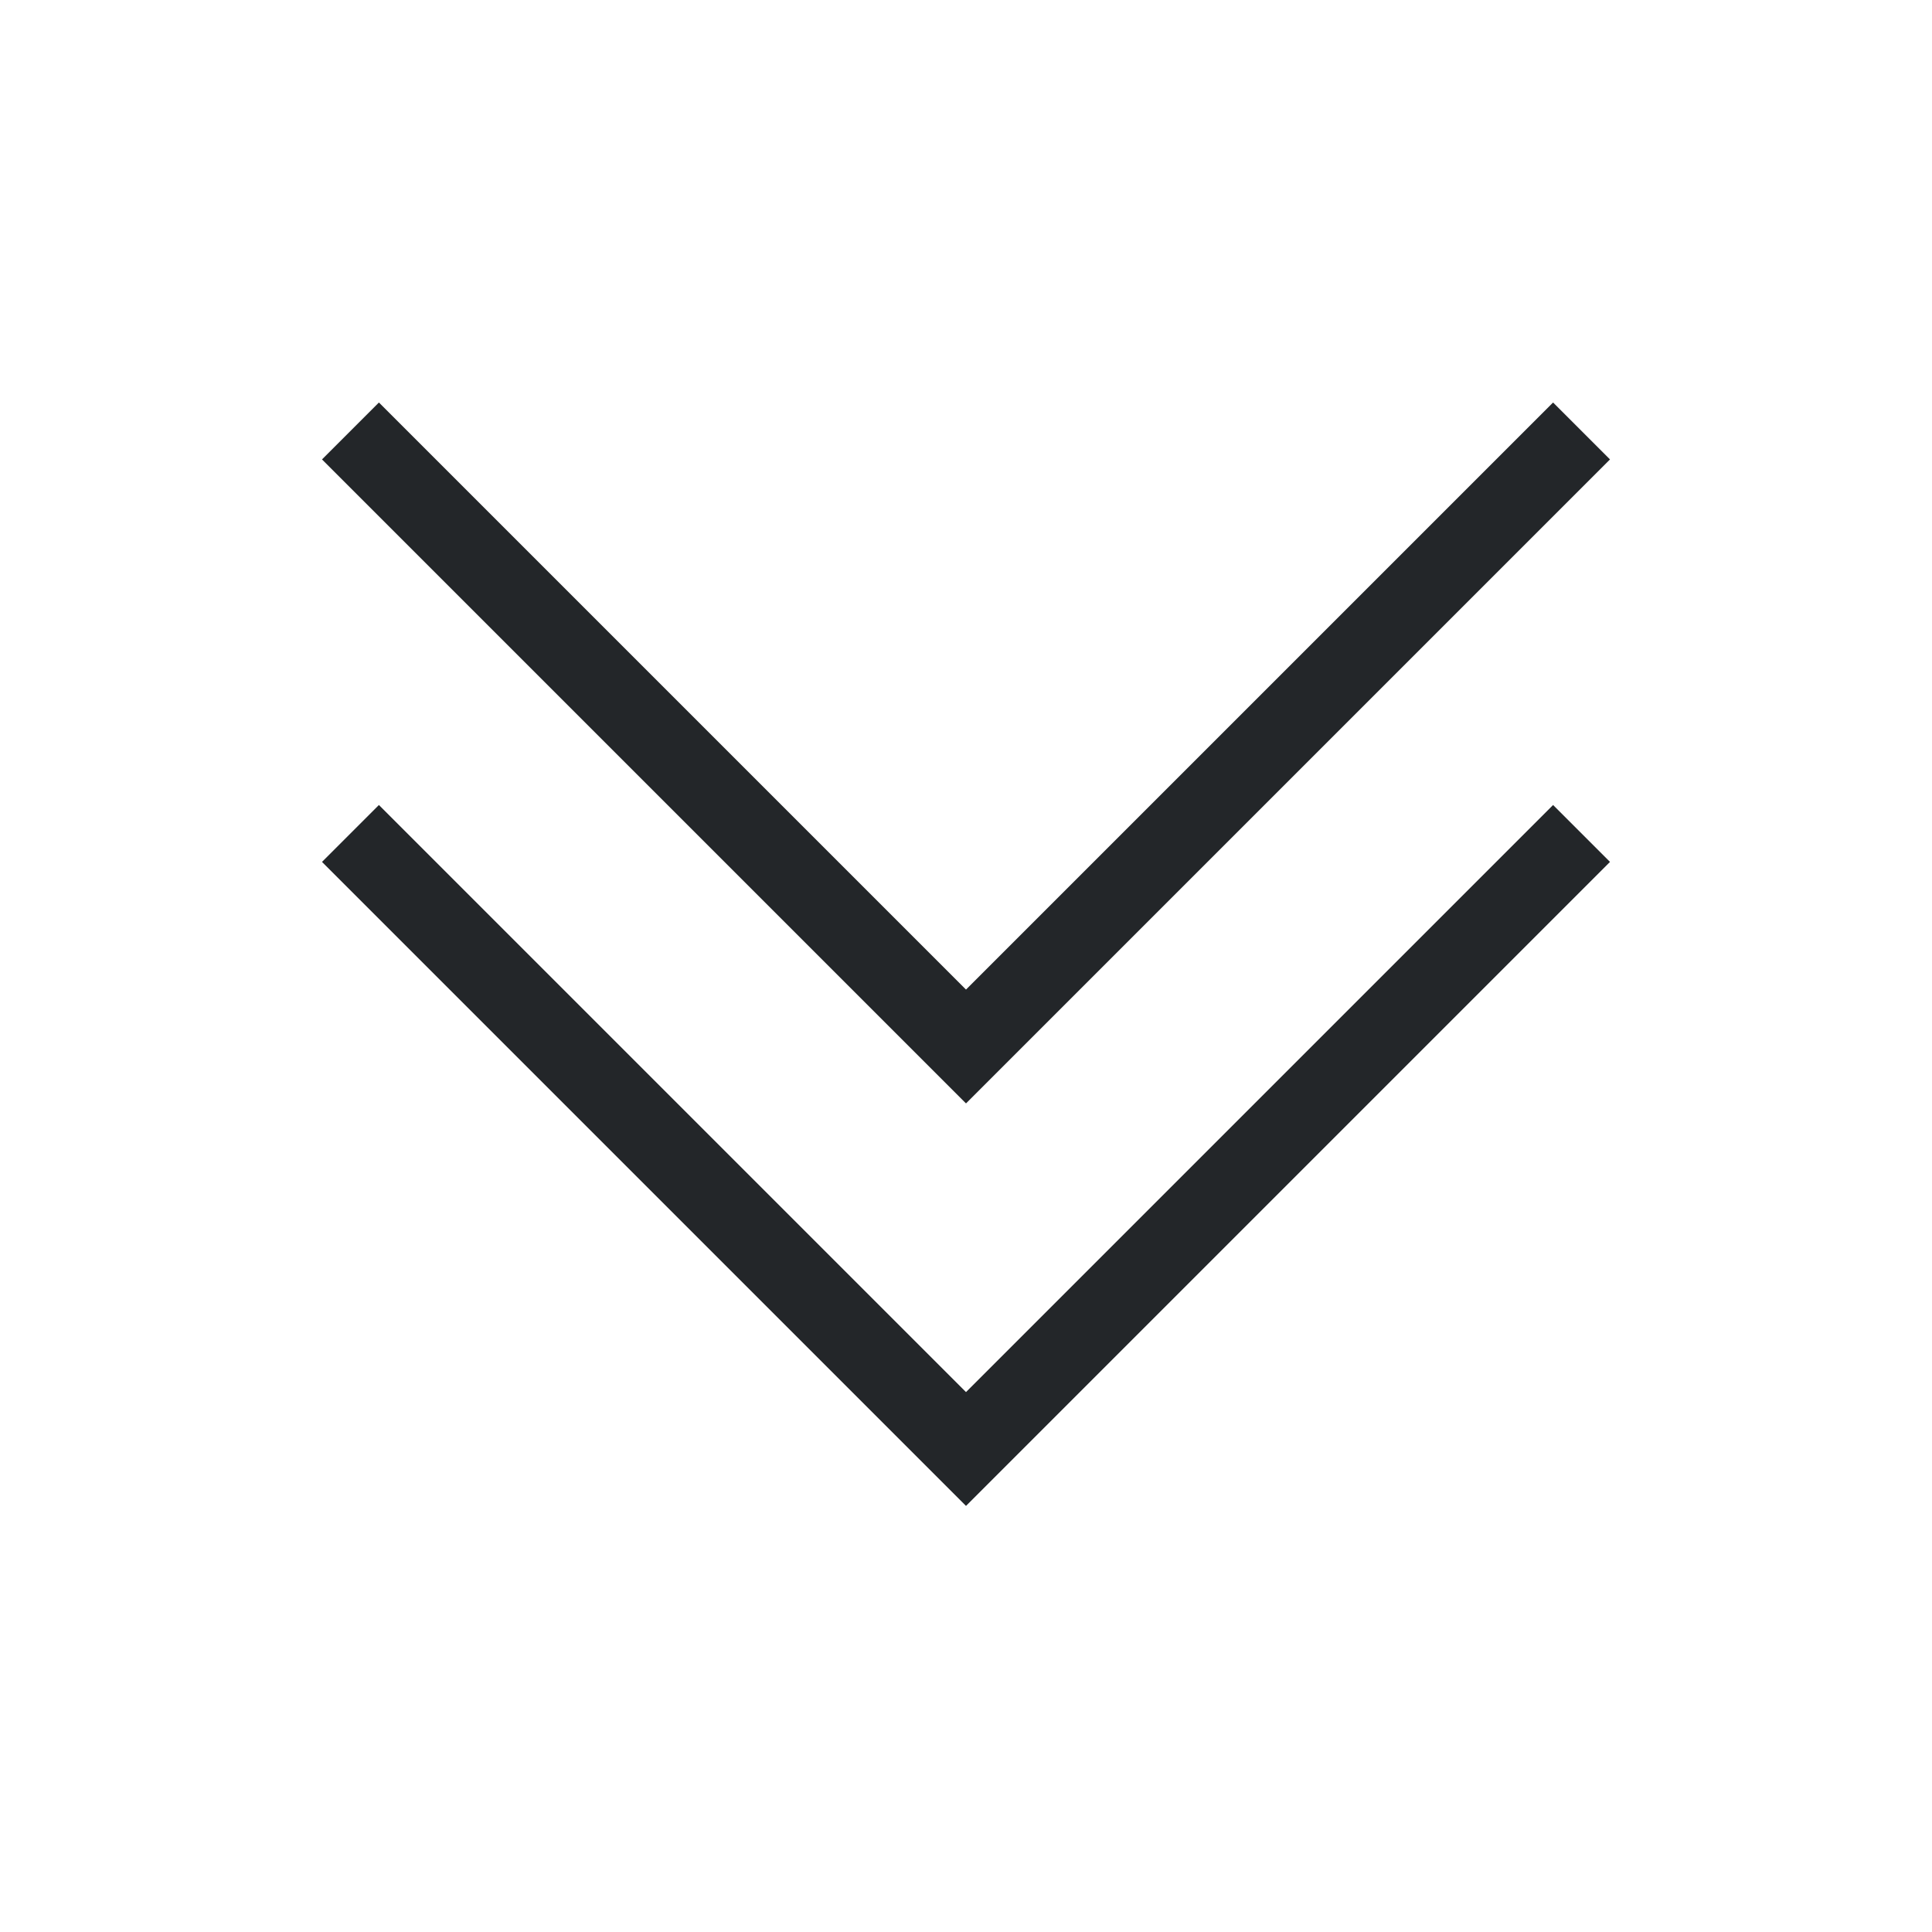
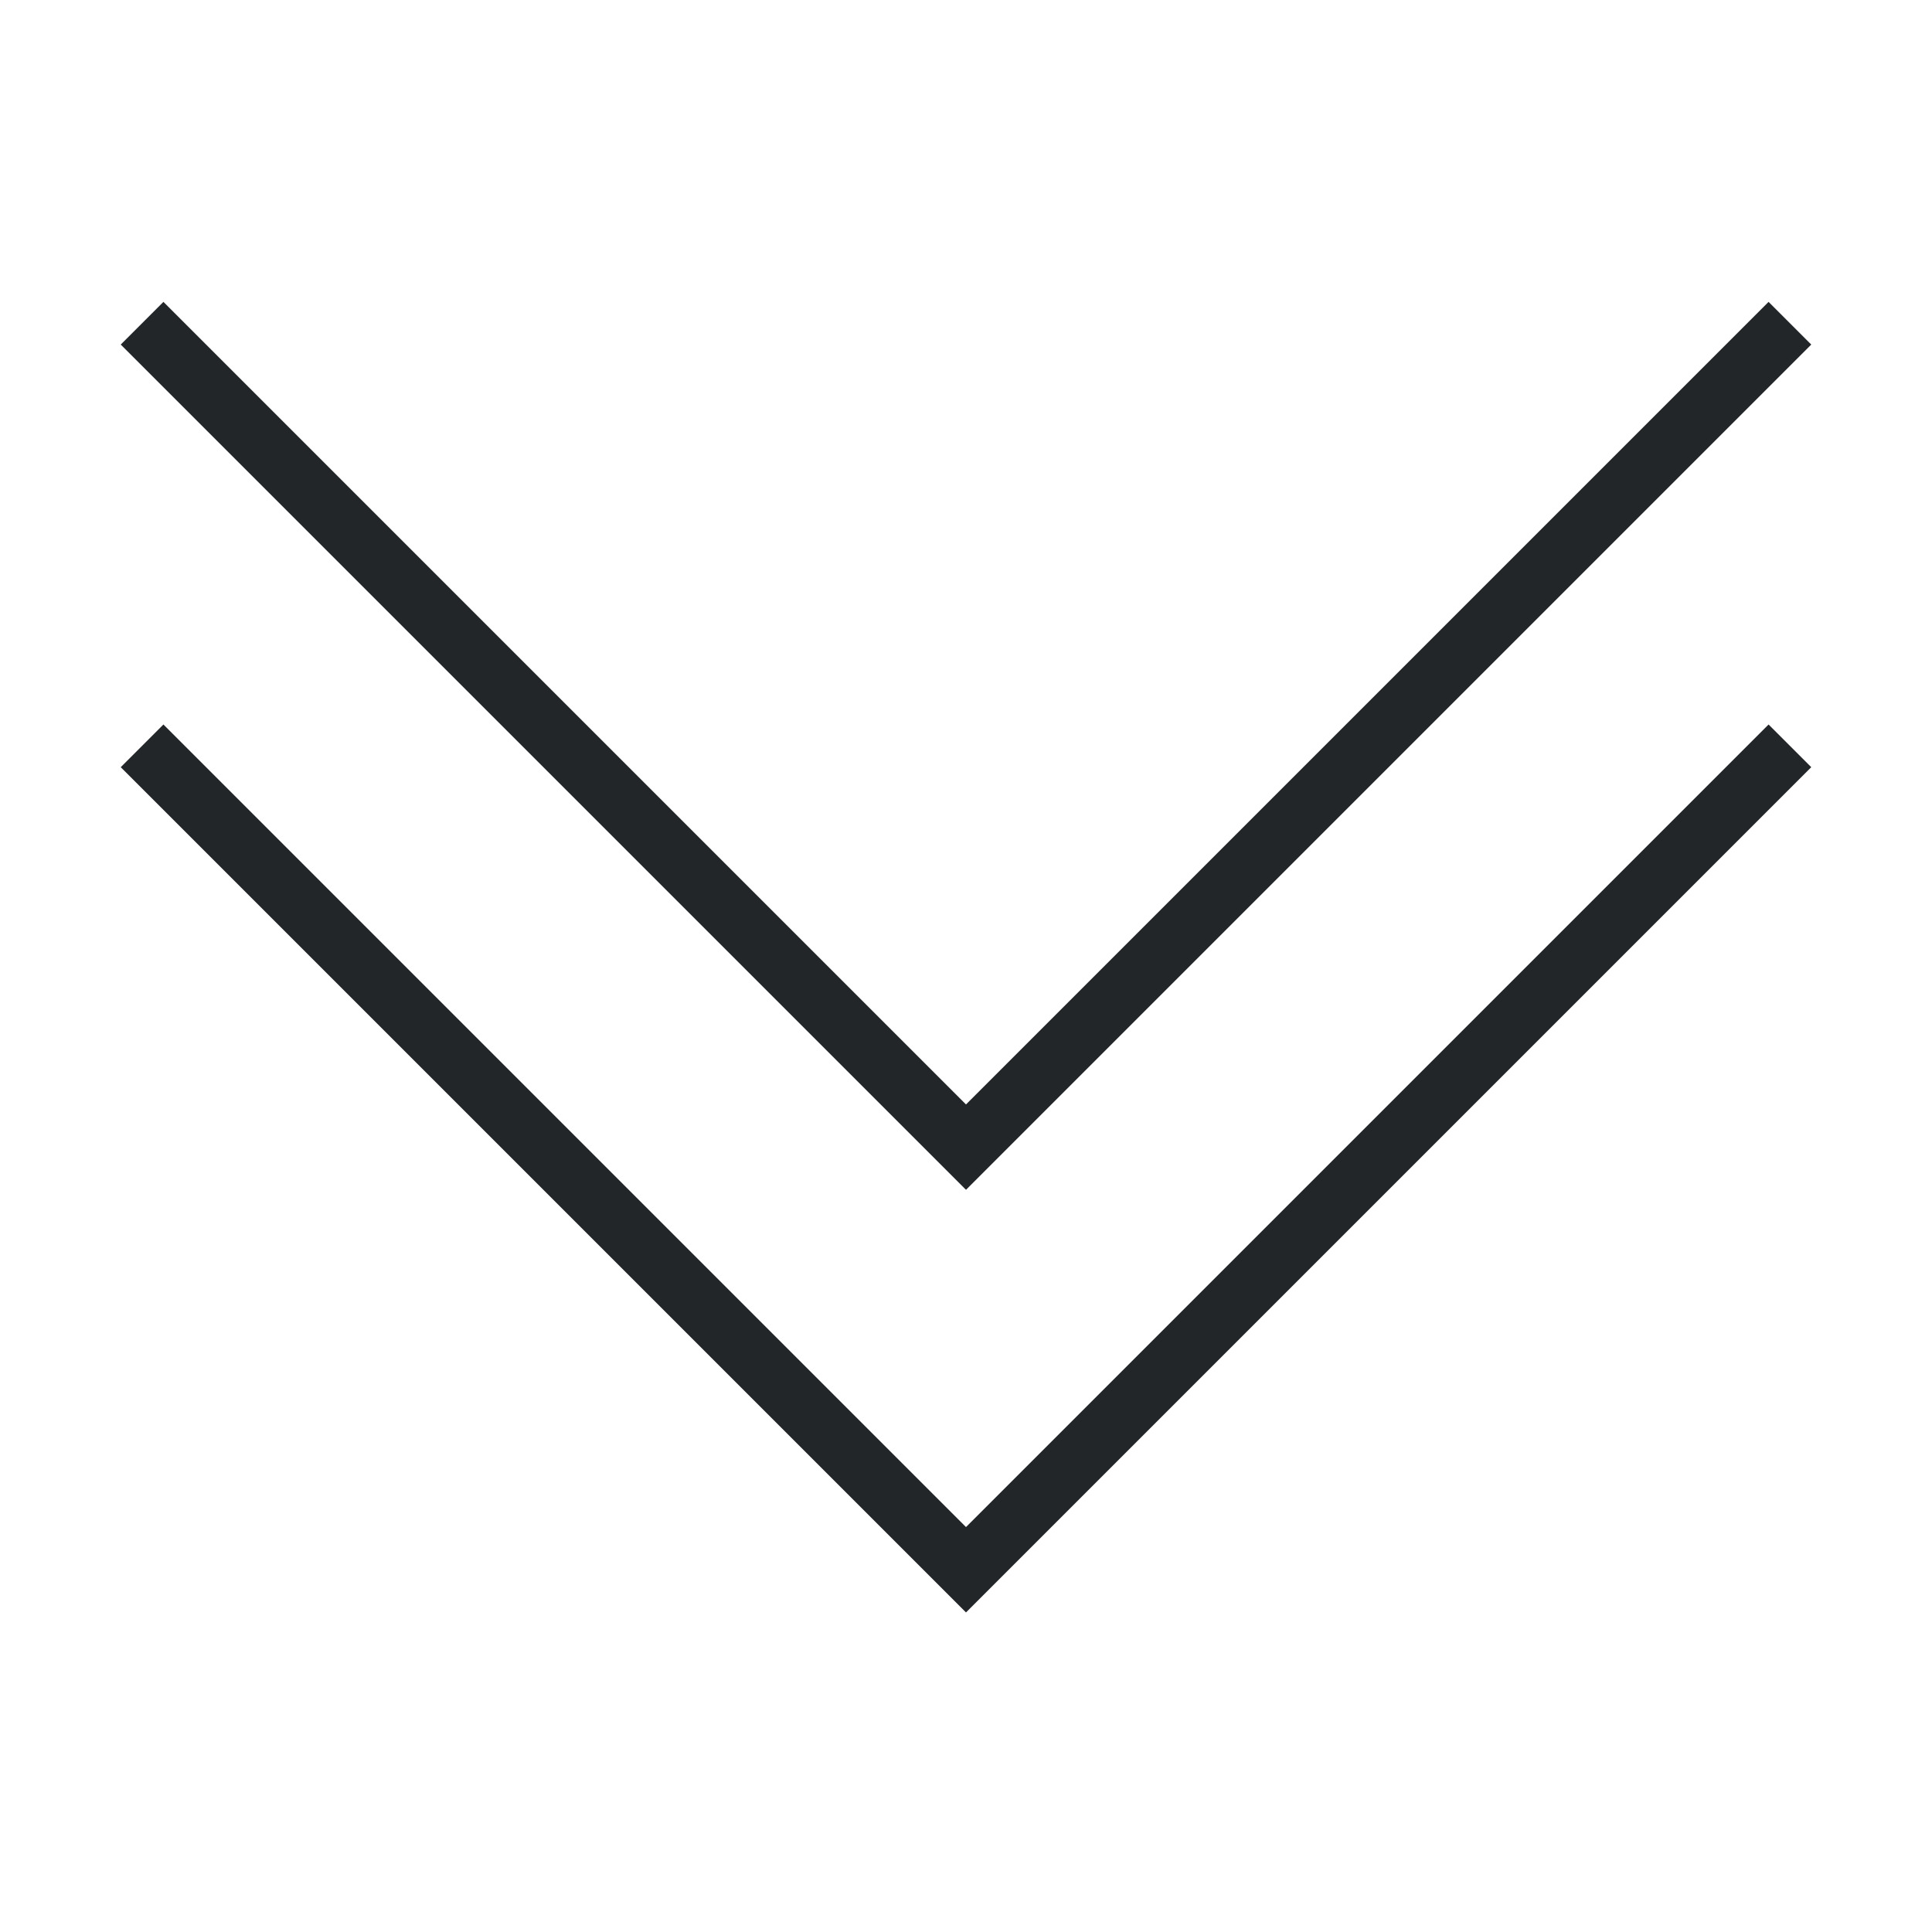
- <svg xmlns="http://www.w3.org/2000/svg" version="1.1" viewBox="0 0 24 24">
+ <svg xmlns="http://www.w3.org/2000/svg" viewBox="0 0 32 32">
  <style type="text/css" id="current-color-scheme">
        .ColorScheme-Text {
            color:#232629;
        }
    </style>
-   <path class="ColorScheme-Text" d="m4.707 5-0.707 0.707 8 8 8-8-0.707-0.707-7.293 7.293zm0 5-0.707 0.707 8 8 8-8-0.707-0.707-7.293 7.293z" fill="currentColor" />
+   <path d="M2.707 5L2 5.707l14 14 14-14L29.293 5 16 18.293zm0 7L2 12.707l14 14 14-14-.707-.707L16 25.293z" class="ColorScheme-Text" fill="currentColor" />
</svg>
